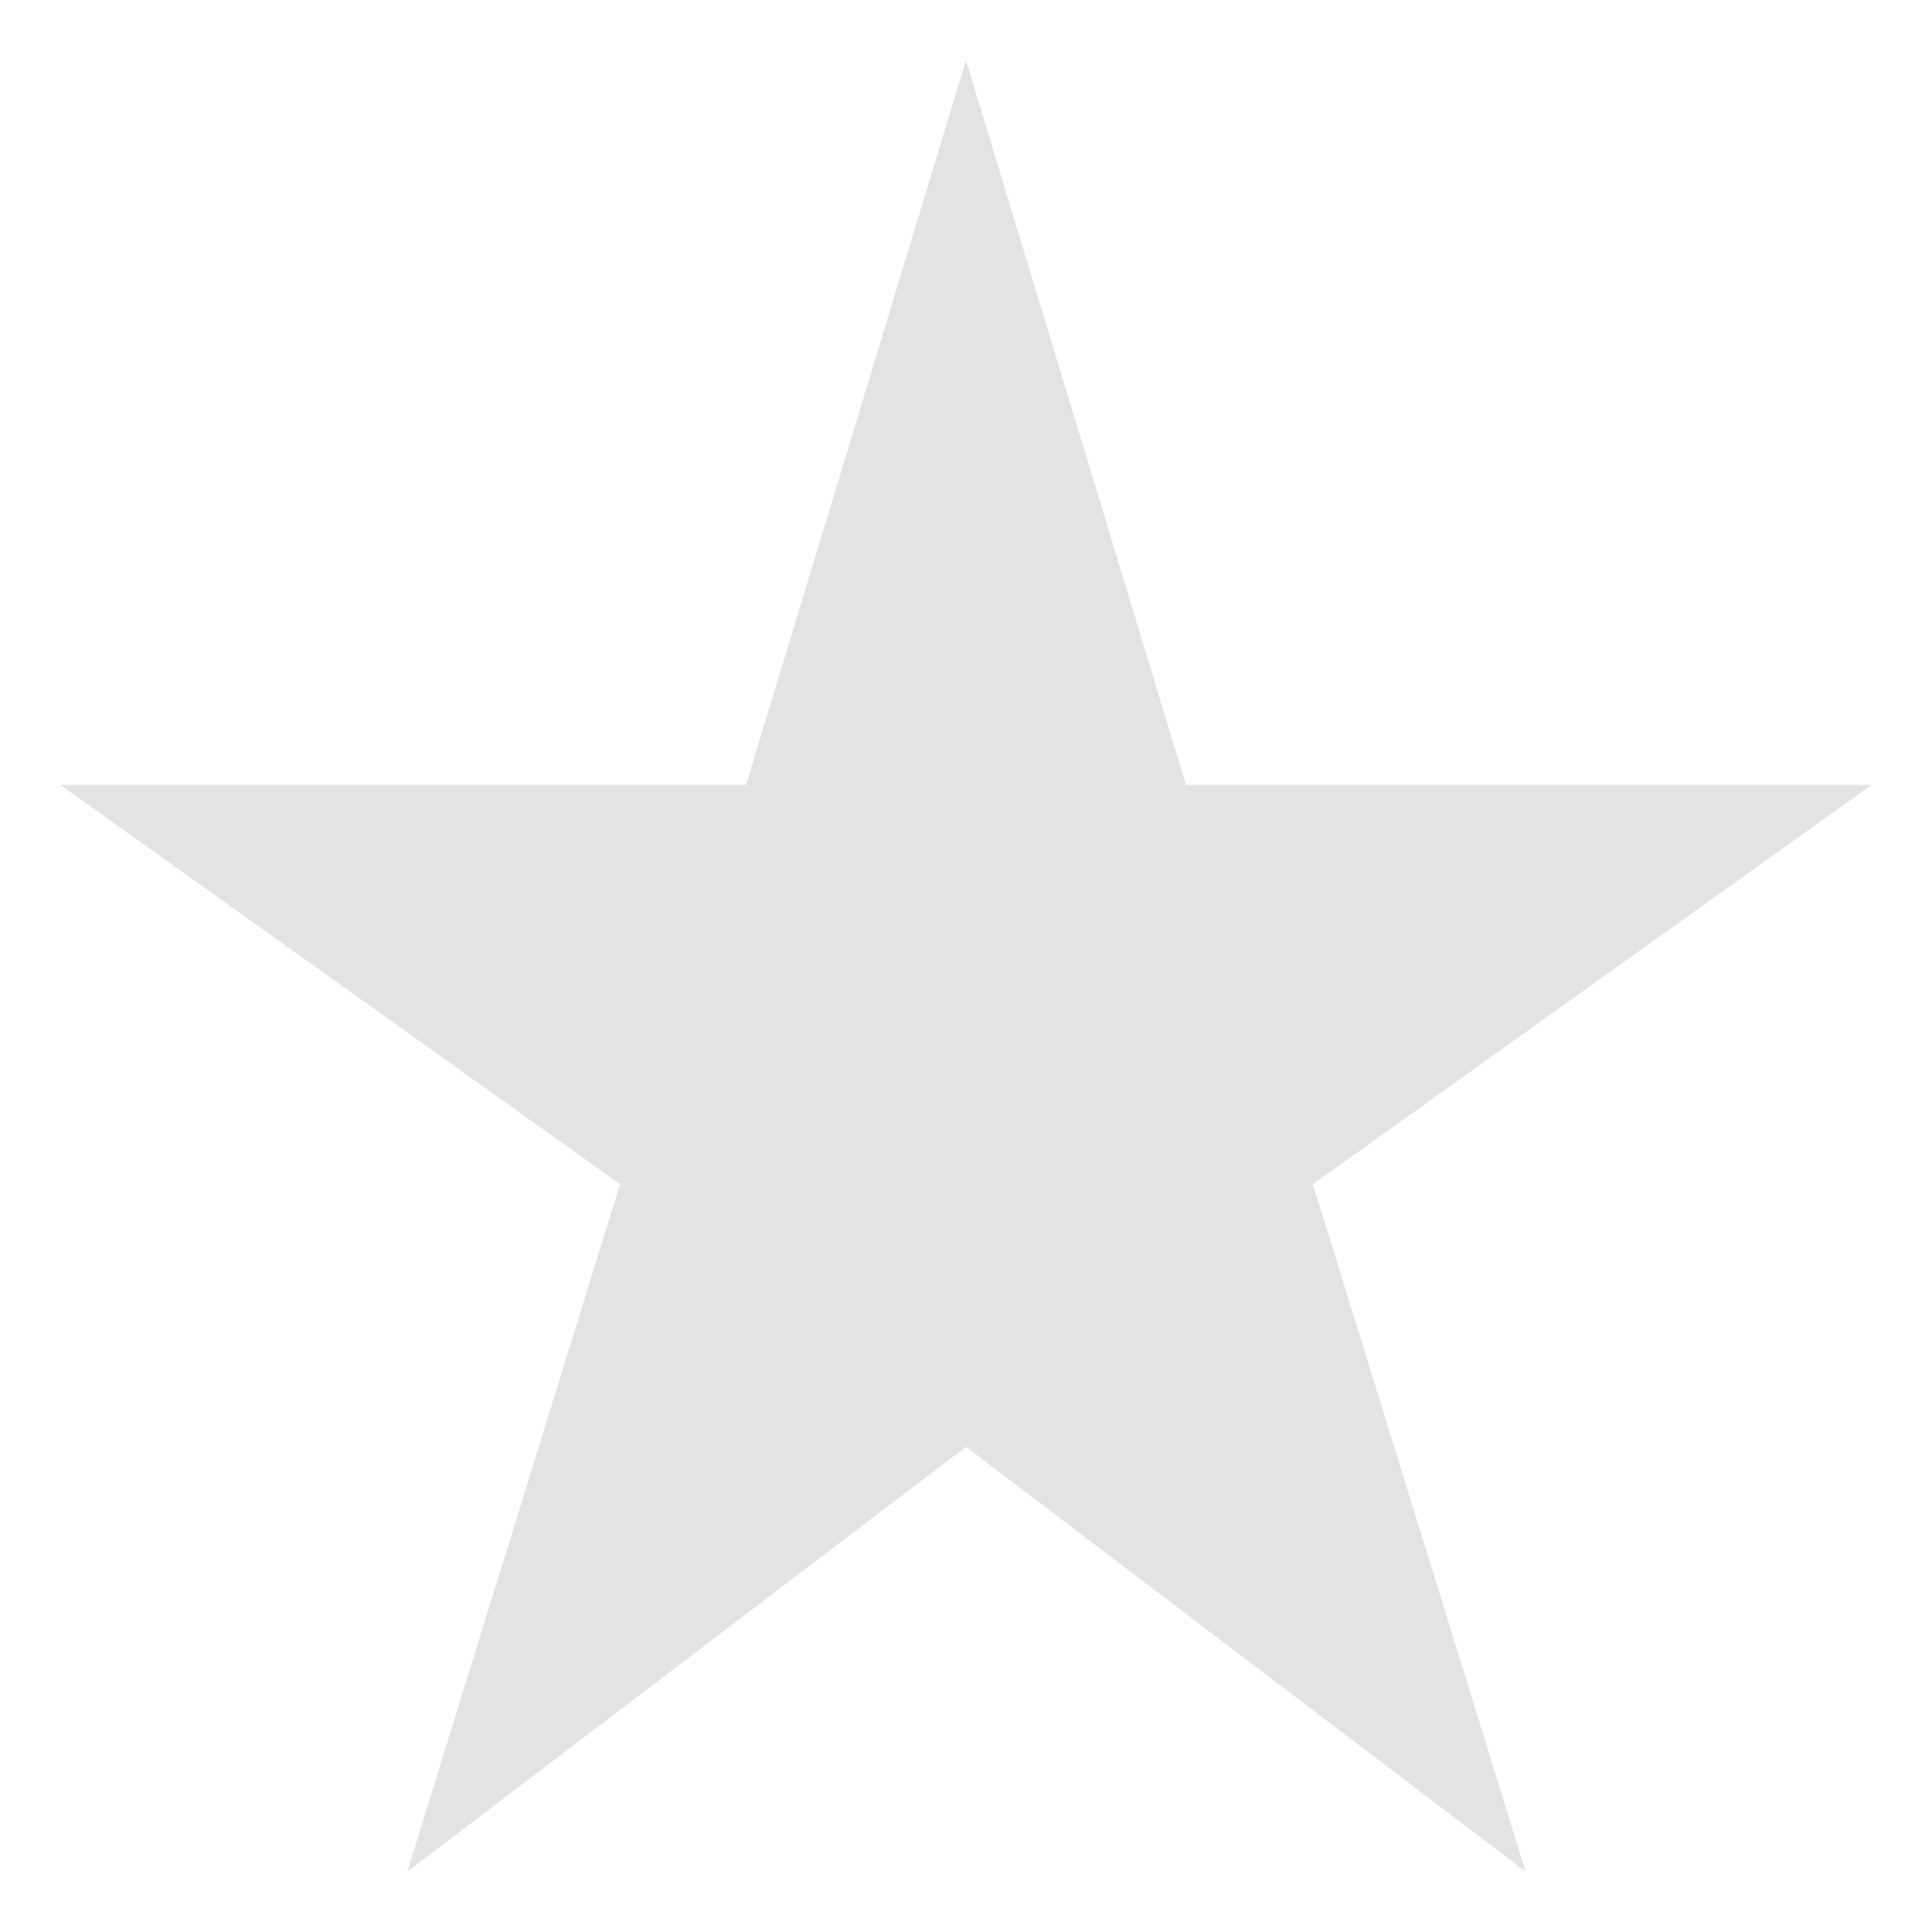
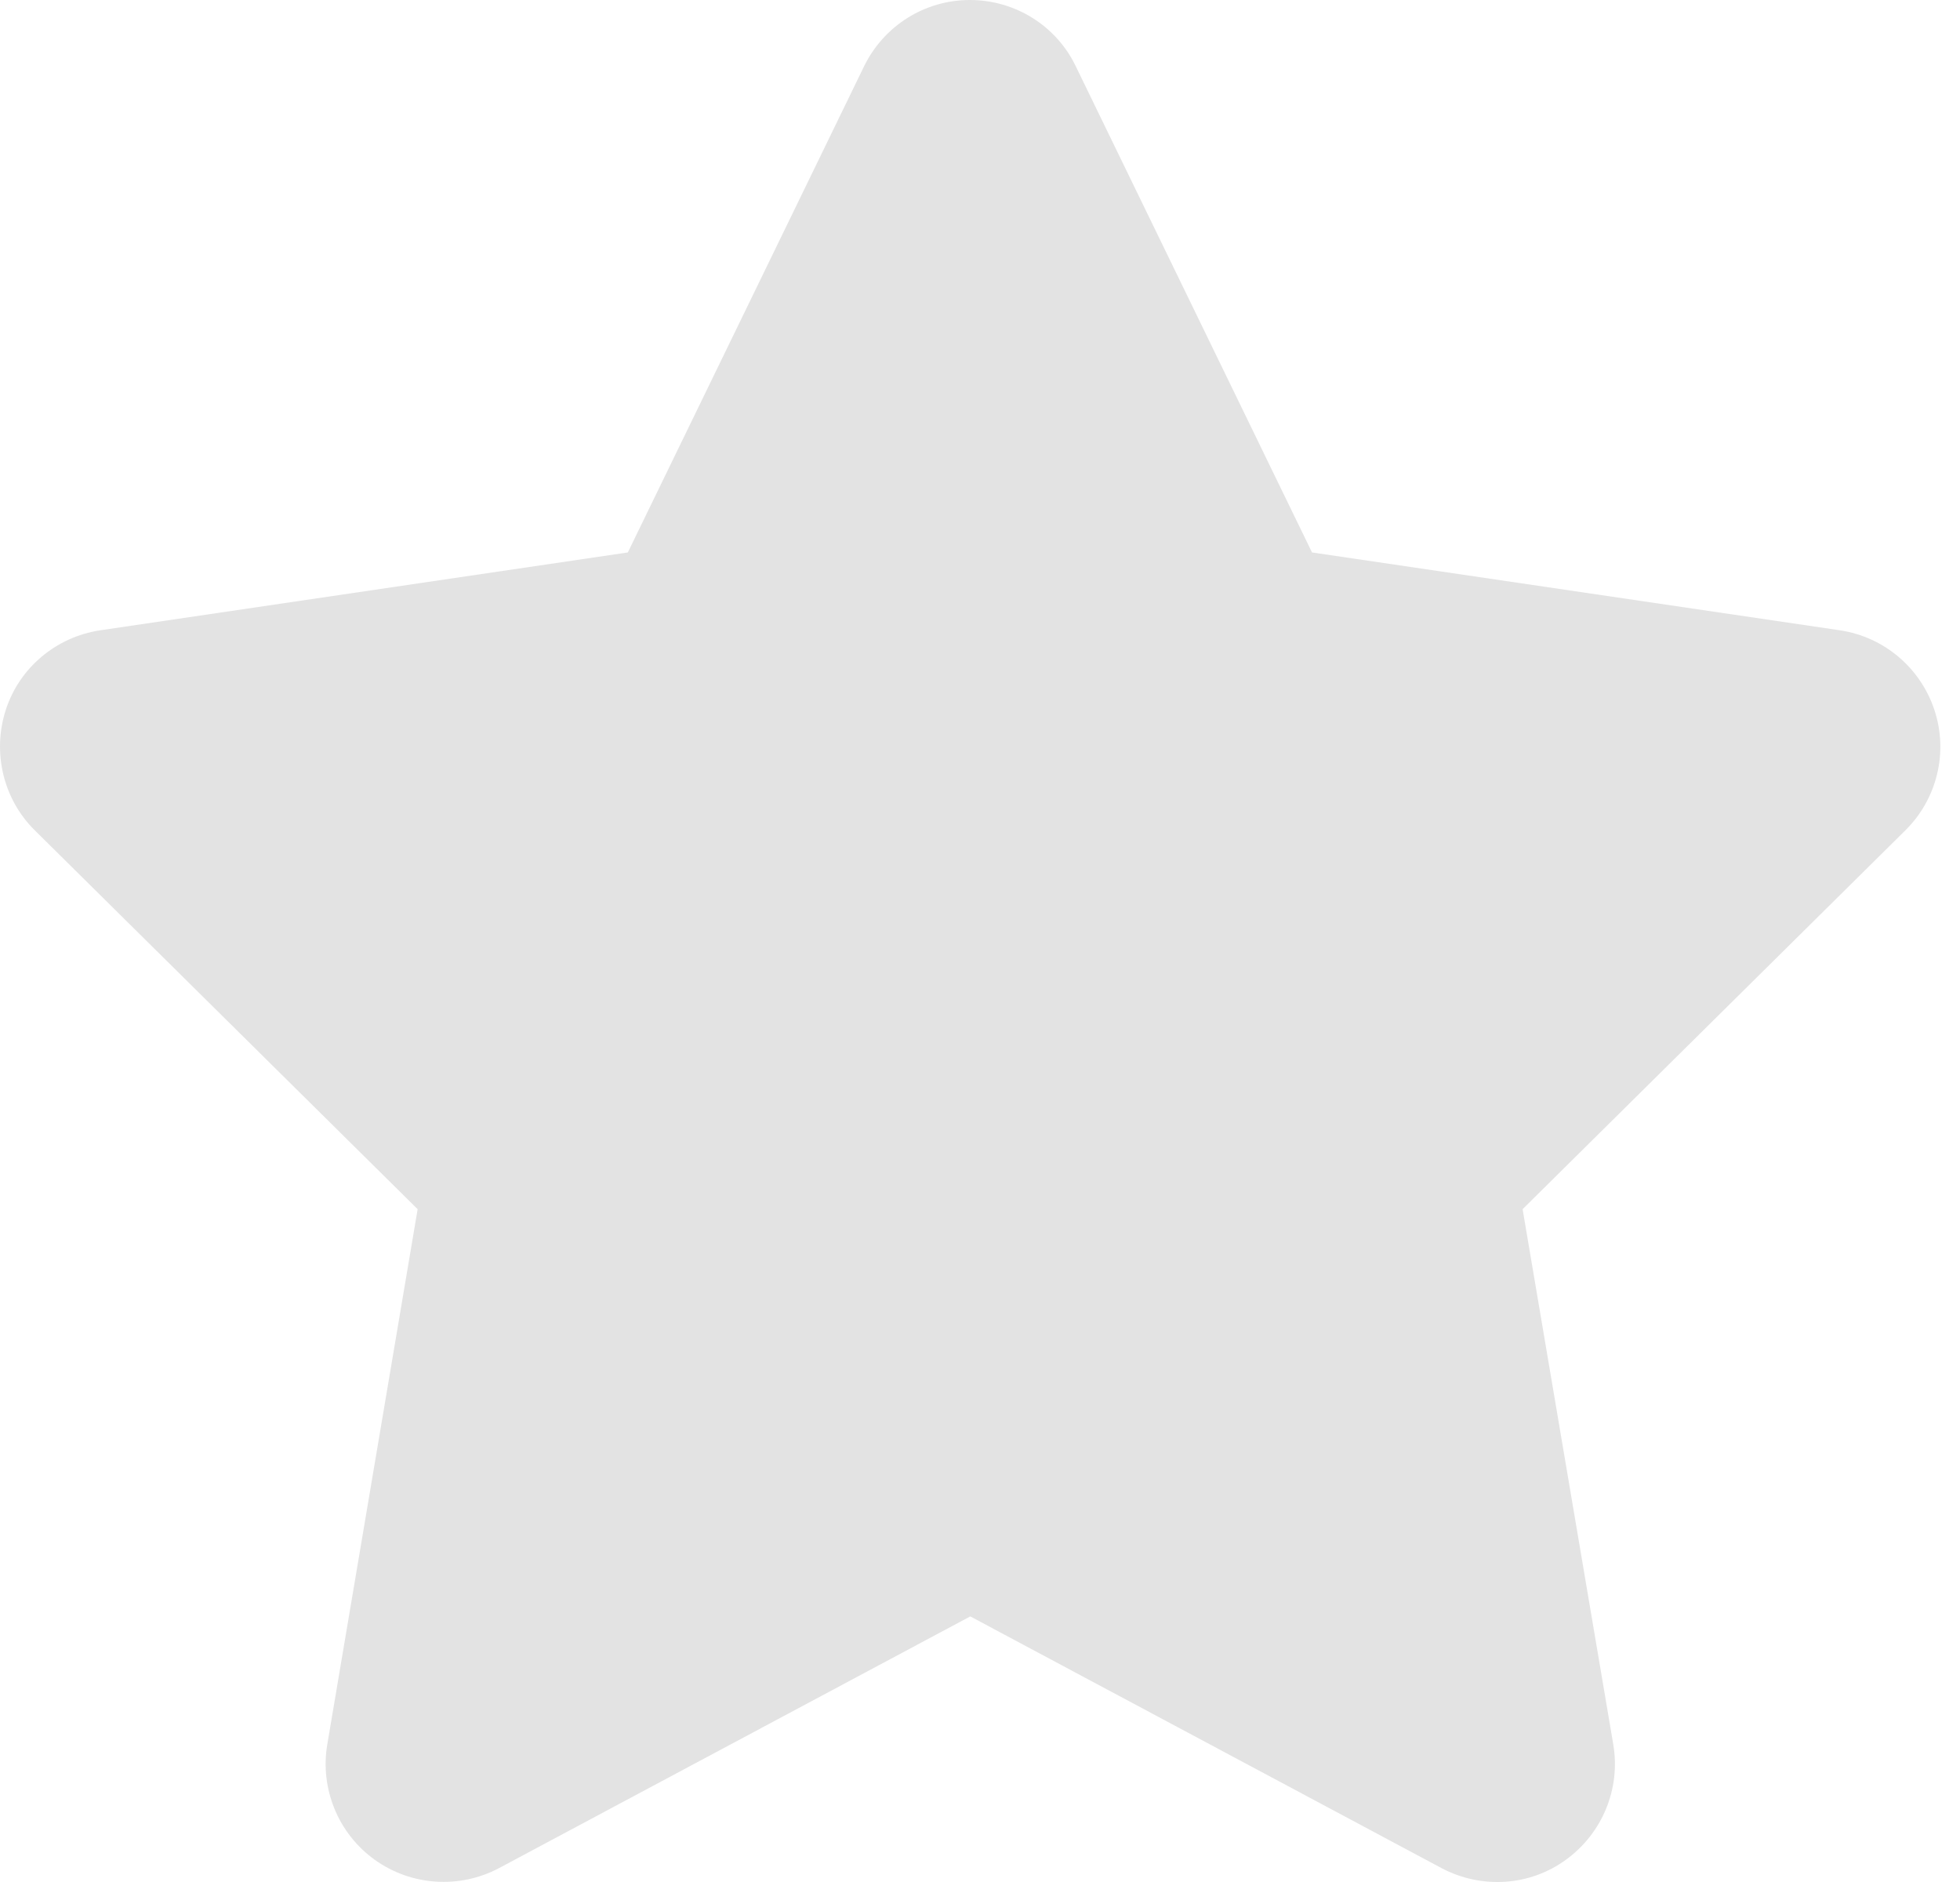
- <svg xmlns="http://www.w3.org/2000/svg" width="16" height="16" viewBox="0 0 16 16" fill="none">
-   <path d="M9.822 6.5L8 0.5L6.178 6.5H0.5L5.135 9.807L3.373 15.5L8 11.982L12.635 15.5L10.873 9.807L15.5 6.5H9.822Z" fill="#E3E3E3" />
+ <svg xmlns="http://www.w3.org/2000/svg" width="25" height="24" viewBox="0 0 25 24" fill="none">
+   <path d="M13.721 0.844C13.473 0.328 12.948 0 12.371 0C11.795 0 11.275 0.328 11.022 0.844L8.008 7.045L1.277 8.038C0.715 8.123 0.246 8.516 0.073 9.055C-0.1 9.594 0.04 10.19 0.443 10.588L5.327 15.42L4.174 22.249C4.08 22.811 4.315 23.383 4.779 23.716C5.243 24.049 5.857 24.091 6.363 23.824L12.376 20.613L18.389 23.824C18.896 24.091 19.51 24.054 19.974 23.716C20.438 23.379 20.672 22.811 20.578 22.249L19.421 15.42L24.304 10.588C24.707 10.19 24.853 9.594 24.674 9.055C24.496 8.516 24.032 8.123 23.47 8.038L16.735 7.045L13.721 0.844Z" fill="#E3E3E3" />
</svg>
